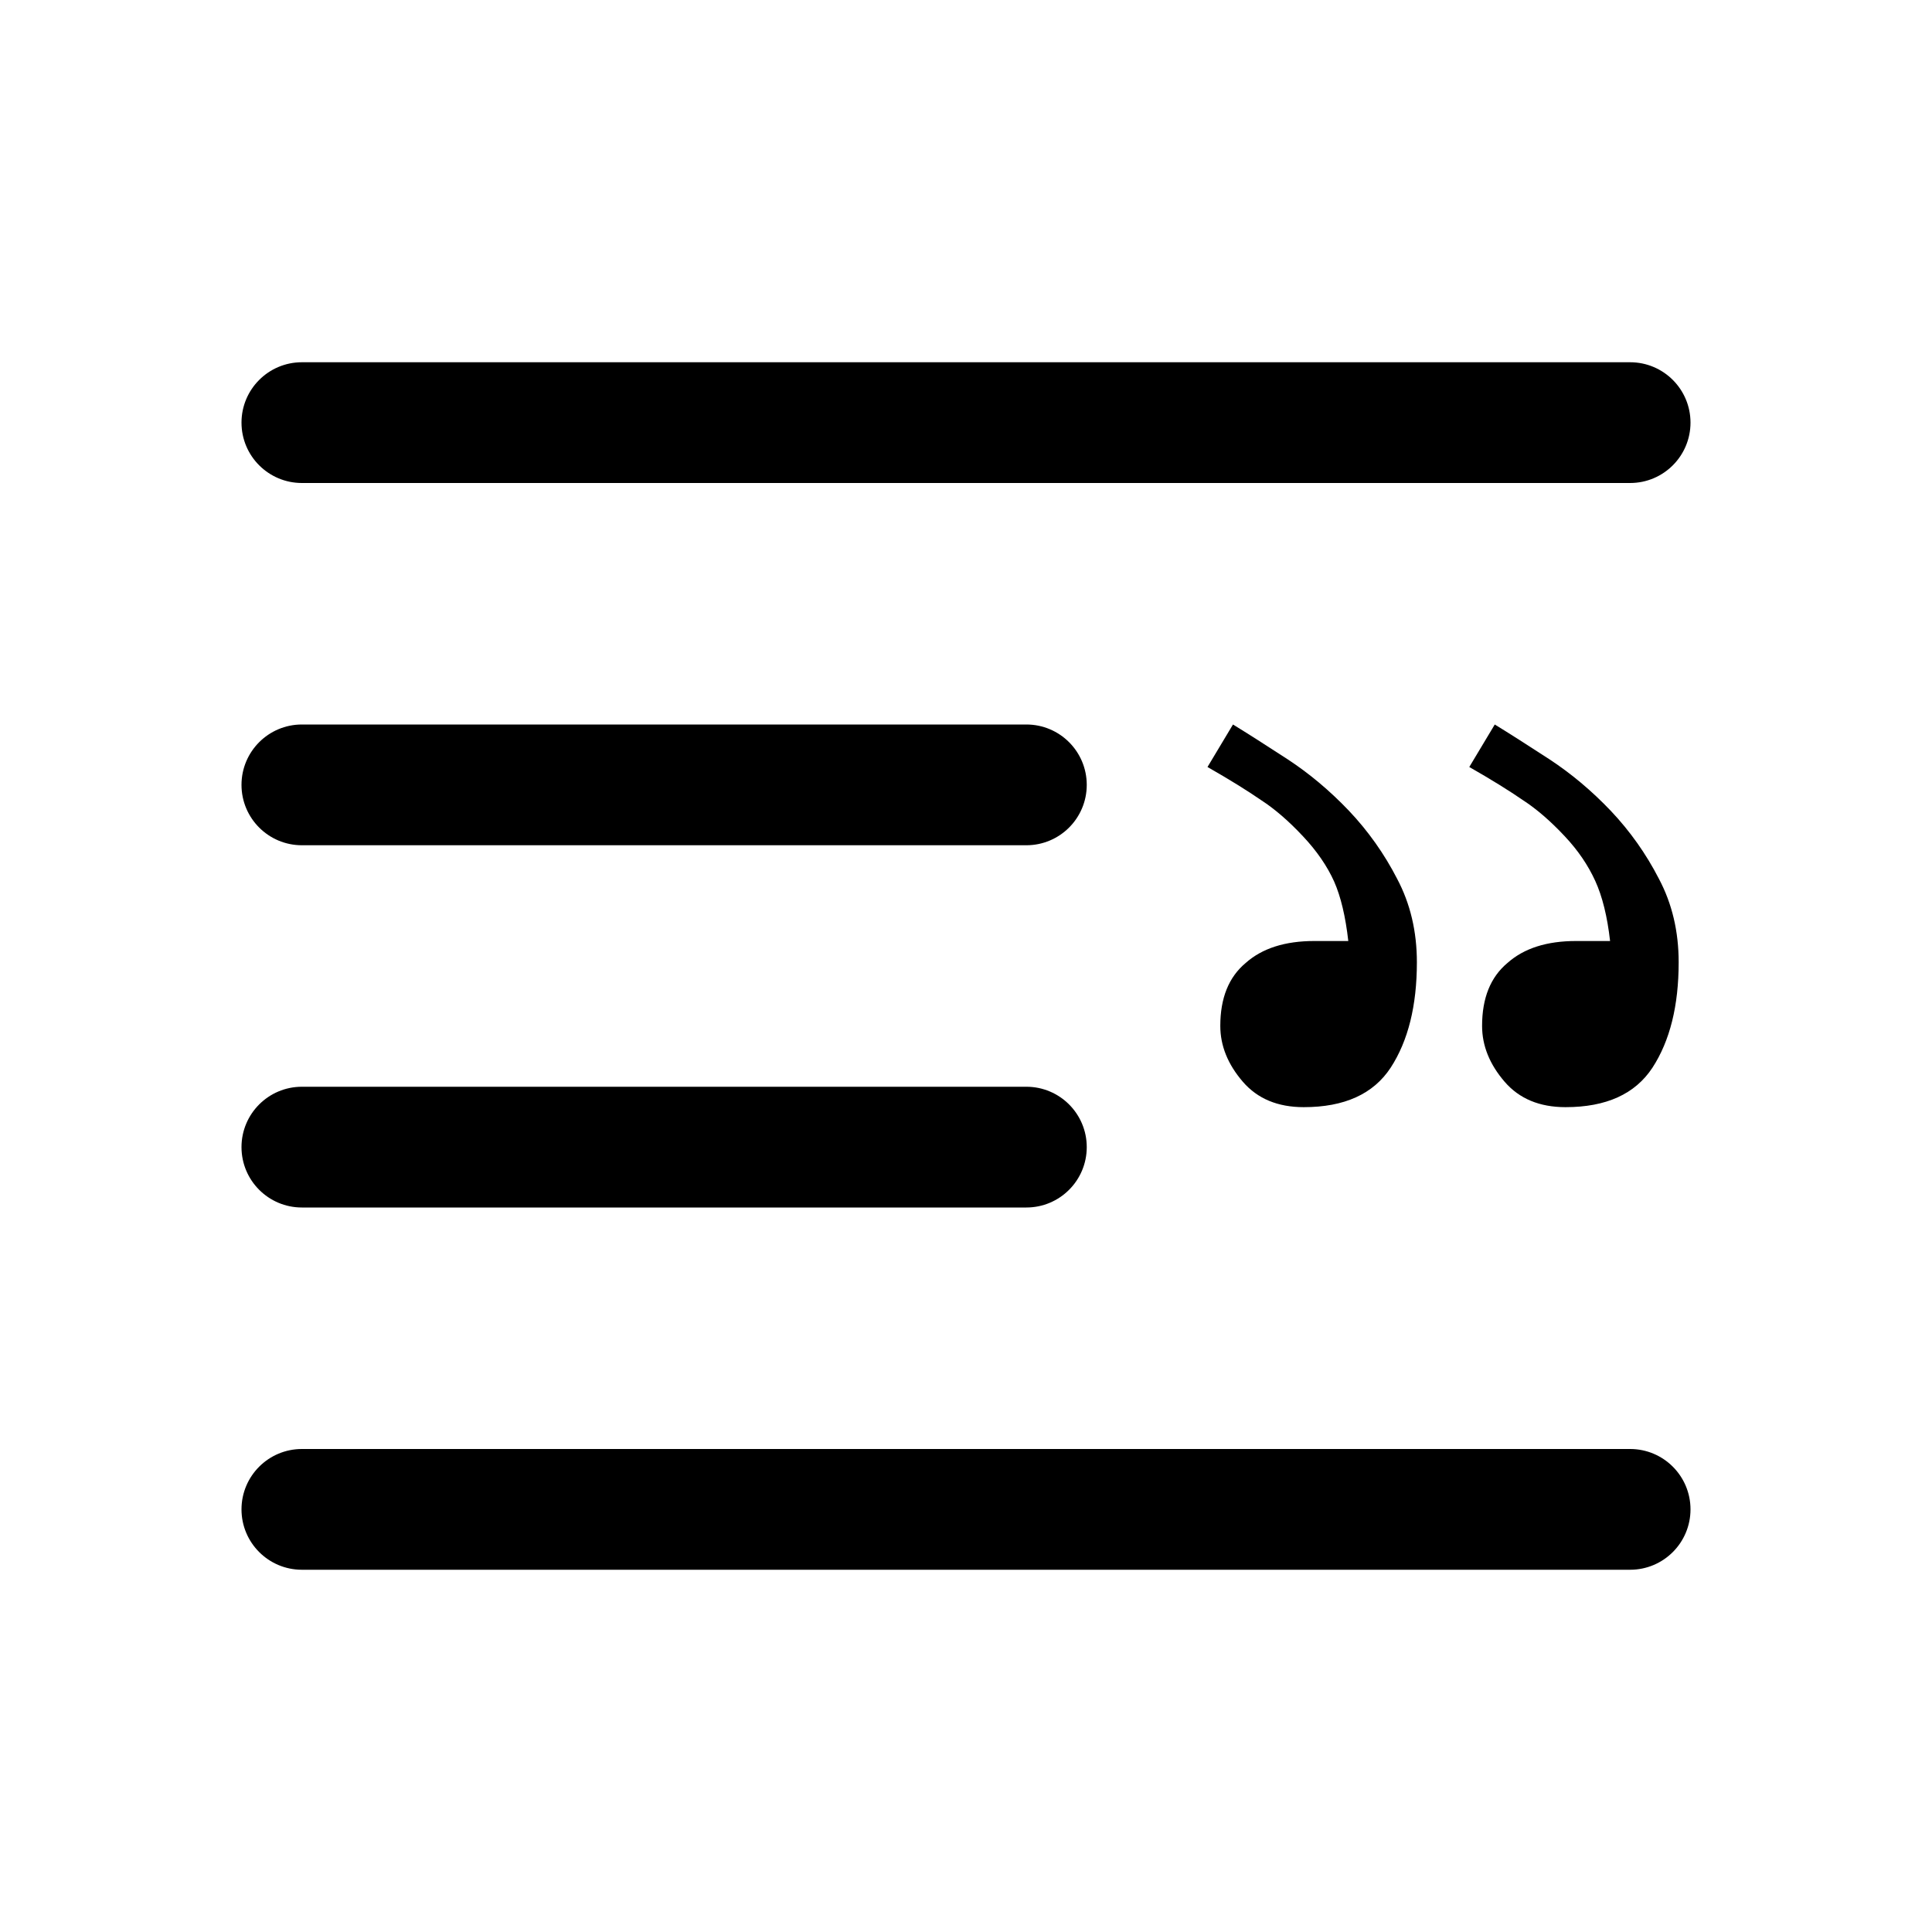
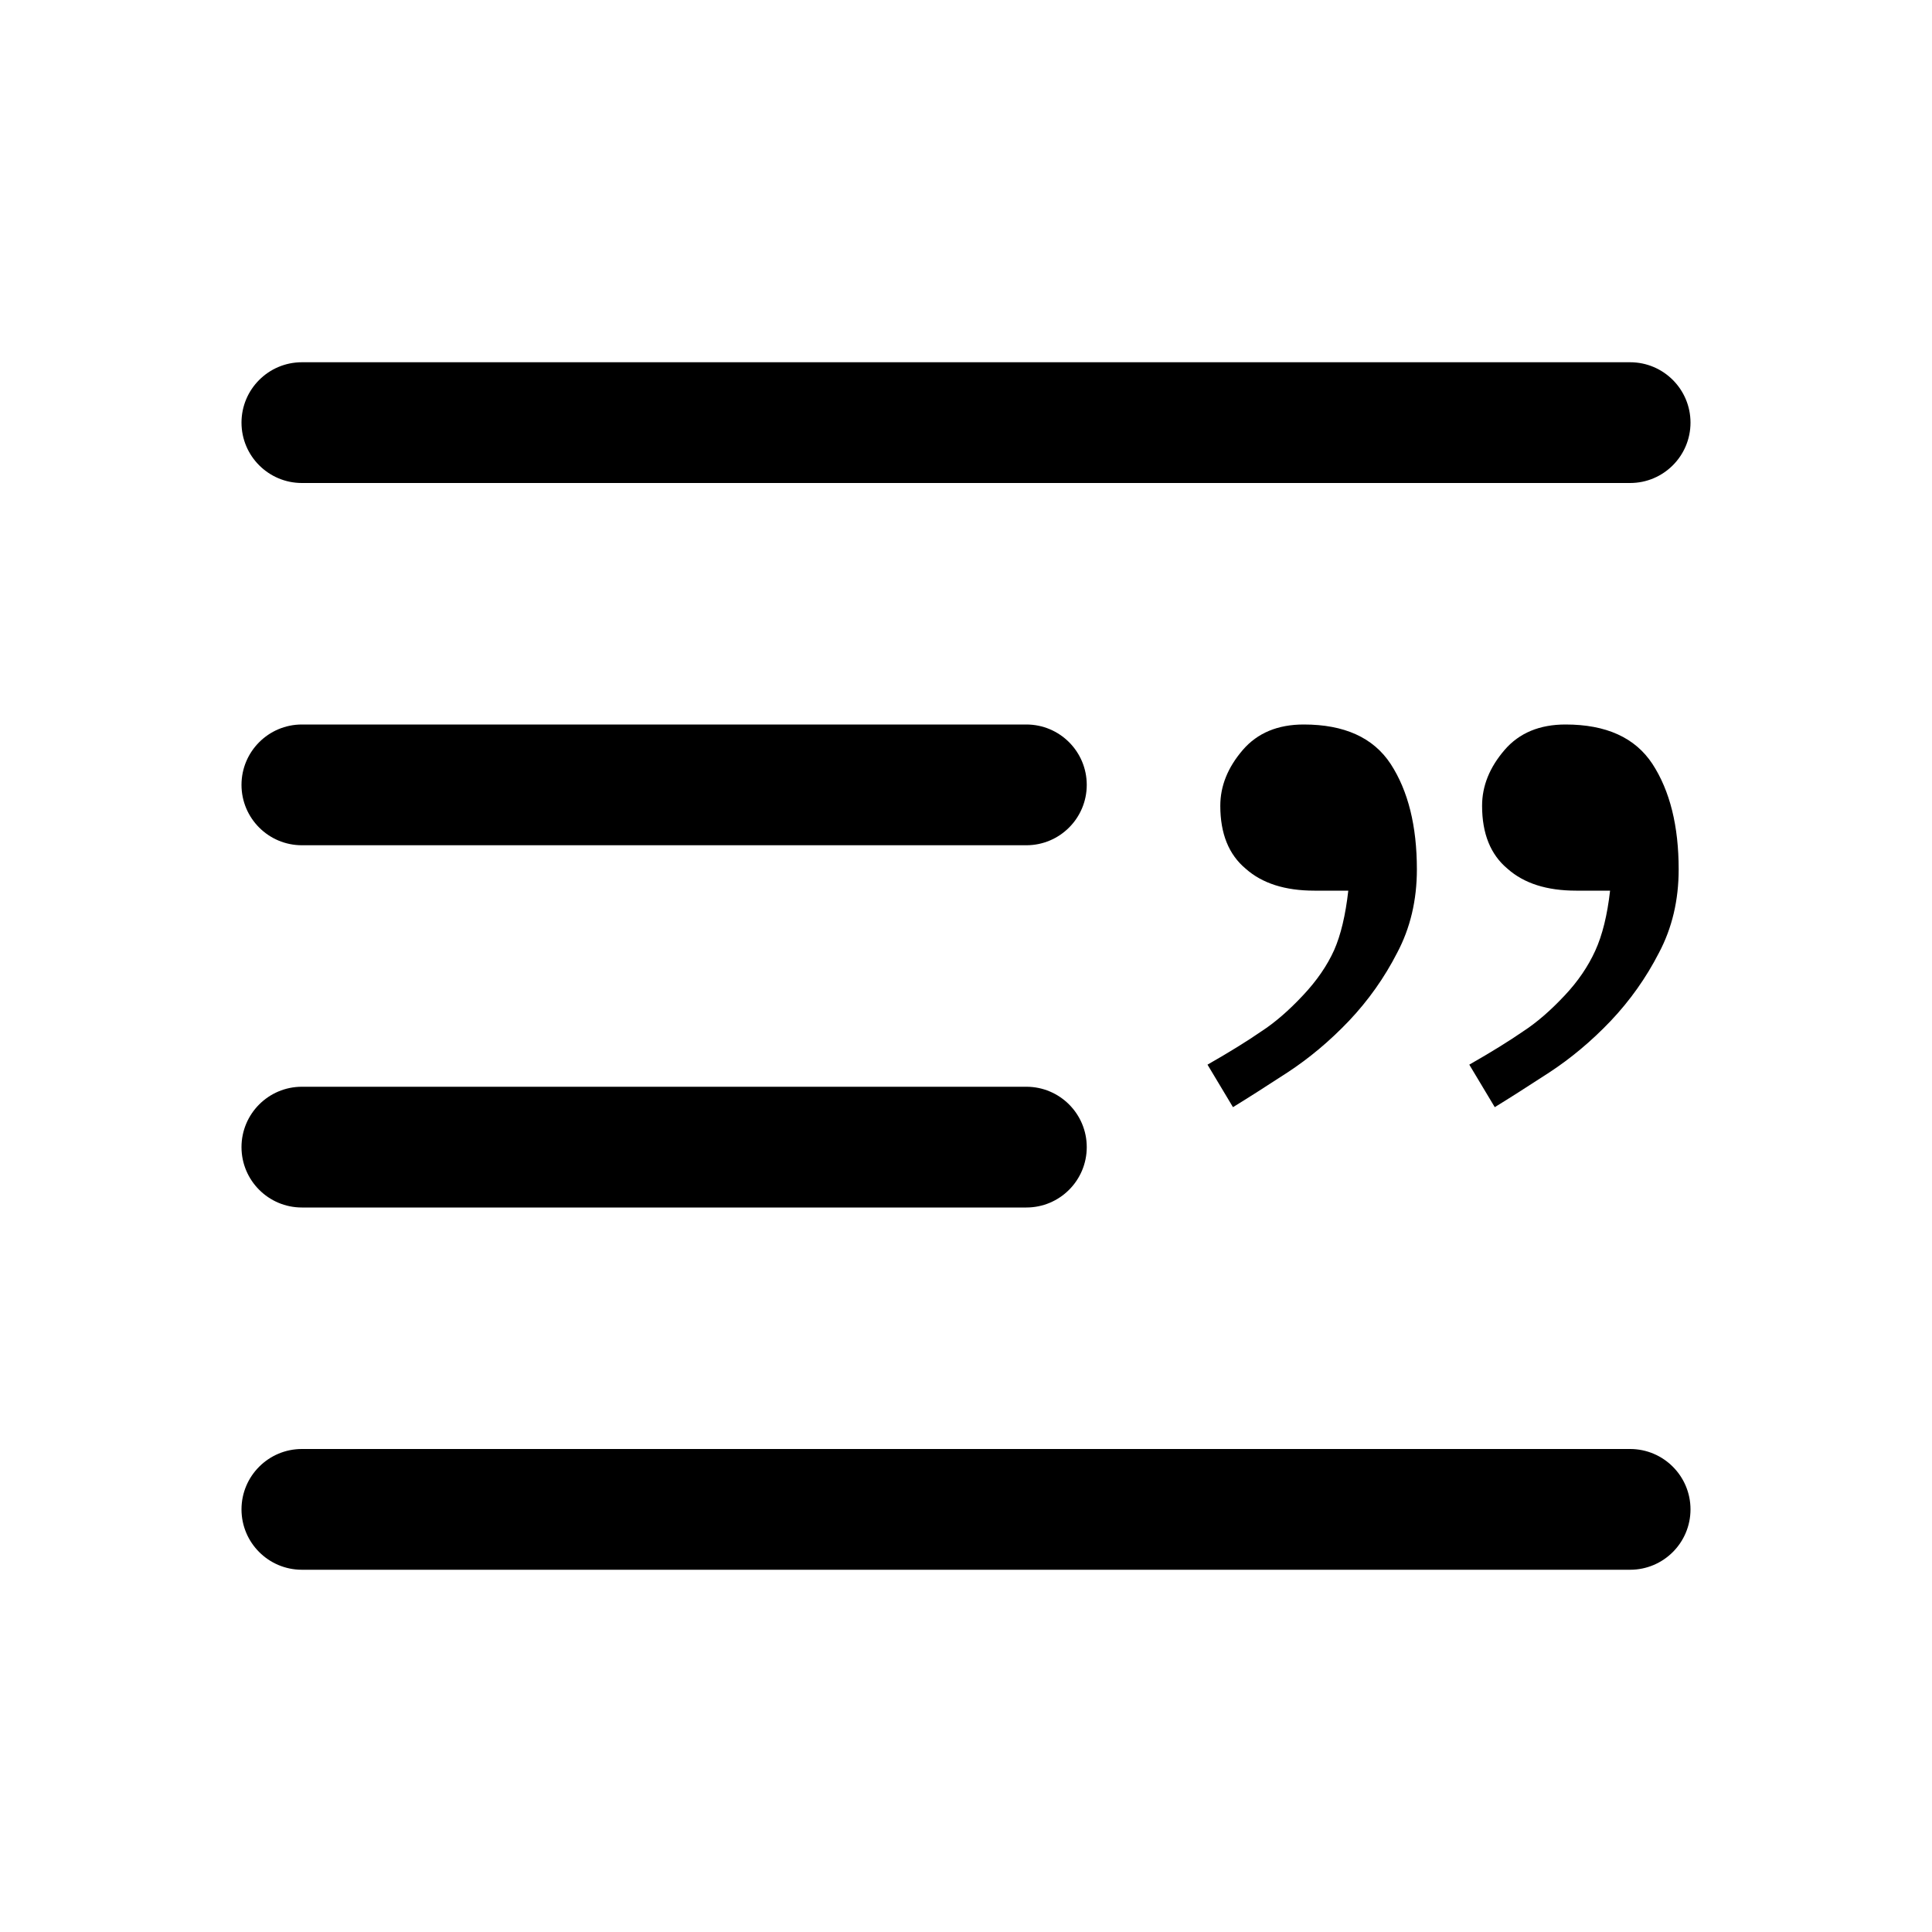
<svg xmlns="http://www.w3.org/2000/svg" width="1em" height="1em" viewBox="0 0 16 16" class="bi bi-blockquote-right" fill="currentColor">
-   <path fill-rule="evenodd" d="M2 3.5a.5.5 0 0 1 .5-.5h11a.5.5 0 0 1 0 1h-11a.5.5 0 0 1-.5-.5zm0 3a.5.5 0 0 1 .5-.5h6a.5.5 0 0 1 0 1h-6a.5.5 0 0 1-.5-.5zm0 3a.5.5 0 0 1 .5-.5h6a.5.5 0 0 1 0 1h-6a.5.5 0 0 1-.5-.5zm0 3a.5.5 0 0 1 .5-.5h11a.5.5 0 0 1 0 1h-11a.5.5 0 0 1-.5-.5z" />
-   <path d="M12.168 6.352c.184.105.332.197.445.275.114.074.229.174.346.299.11.117.193.24.252.369s.1.295.123.498h-.281c-.243 0-.432.06-.569.182-.14.117-.21.29-.21.521 0 .164.062.318.187.463.121.14.289.21.504.21.336 0 .576-.108.72-.327.145-.223.217-.514.217-.873 0-.254-.054-.485-.164-.692a2.436 2.436 0 0 0-.398-.562c-.16-.168-.33-.31-.51-.428-.18-.117-.33-.213-.451-.287l-.211.352zm-2.168 0c.184.105.332.197.445.275.114.074.229.174.346.299.113.12.2.246.258.375.055.125.094.289.117.492h-.281c-.242 0-.432.06-.569.182-.14.117-.21.29-.21.521 0 .164.062.318.187.463.121.14.289.21.504.21.336 0 .576-.108.72-.327.145-.223.217-.514.217-.873 0-.254-.054-.485-.164-.692a2.438 2.438 0 0 0-.398-.562c-.16-.168-.33-.31-.51-.428-.18-.117-.33-.213-.451-.287L10 6.352z" />
+   <path fill-rule="evenodd" d="M2.5 3c-.276 0-.5.224-.5.5 0 .276.224.5.5.5h11c.276 0 .5-.224.5-.5 0-.276-.224-.5-.5-.5h-11zm0 3c-.276 0-.5.224-.5.5 0 .276.224.5.5.5h6c.276 0 .5-.224.5-.5 0-.276-.224-.5-.5-.5h-6zM2 9.5c0-.276.224-.5.5-.5h6c.276 0 .5.224.5.5s-.224.5-.5.5h-6c-.276 0-.5-.224-.5-.5zm.5 2.5c-.276 0-.5.224-.5.5s.224.5.5.5h11c.276 0 .5-.224.5-.5s-.224-.5-.5-.5h-11z" />
+   <path d="M10.445 8.542c-.113.078-.261.17-.445.275l.211.352c.121-.074.271-.17.451-.287.18-.118.35-.26.51-.428.159-.168.293-.357.398-.562.11-.207.164-.438.164-.692 0-.359-.072-.65-.217-.873C11.373 6.108 11.133 6 10.797 6c-.215 0-.383.07-.504.21-.125.145-.187.299-.187.463 0 .231.07.404.21.521.137.122.327.182.569.182h.281c-.023.203-.062.367-.117.492-.058.129-.145.255-.258.375-.117.125-.232.225-.346.299zm2.168 0c-.113.078-.261.17-.445.275l.211.352c.121-.074.271-.17.451-.287.18-.118.35-.26.51-.428.159-.168.293-.357.398-.562.11-.207.164-.438.164-.692 0-.359-.072-.65-.217-.873C13.541 6.108 13.301 6 12.965 6c-.215 0-.383.07-.504.21-.125.145-.187.299-.187.463 0 .231.07.404.21.521.137.122.326.182.569.182h.281c-.023.203-.064.369-.123.498-.059.129-.142.252-.252.369-.117.125-.232.225-.346.299z" />
</svg>
